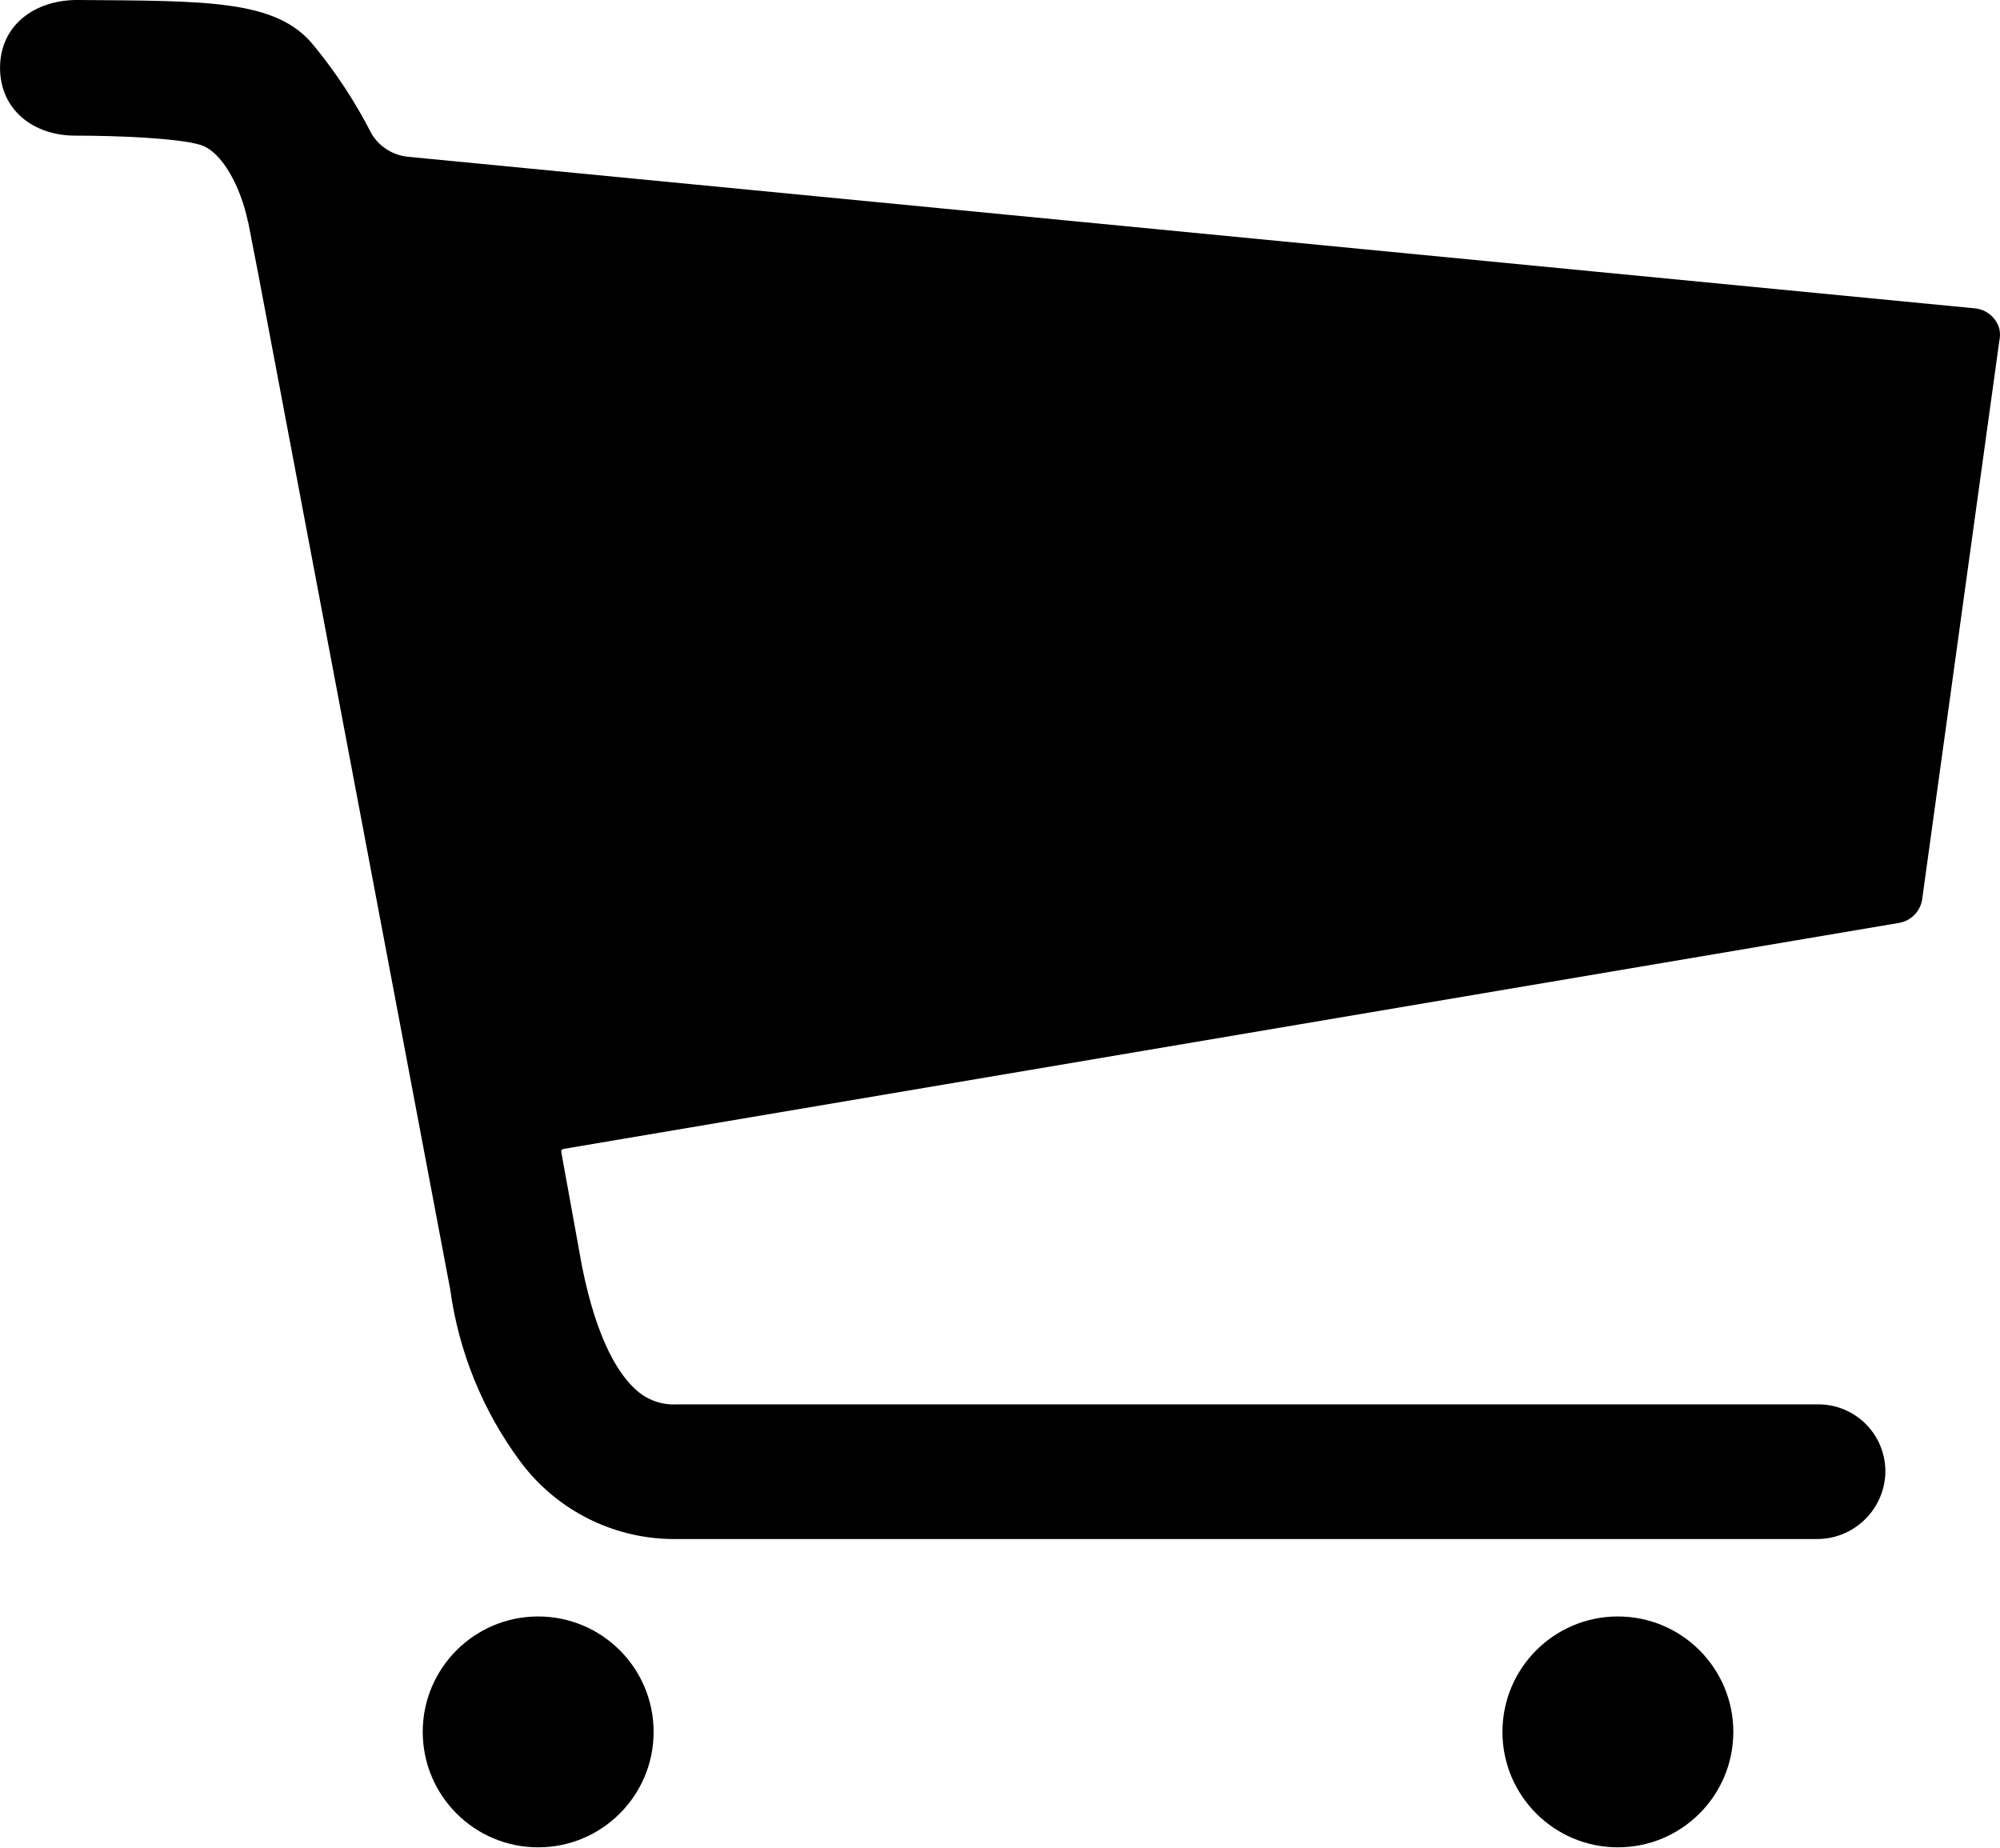
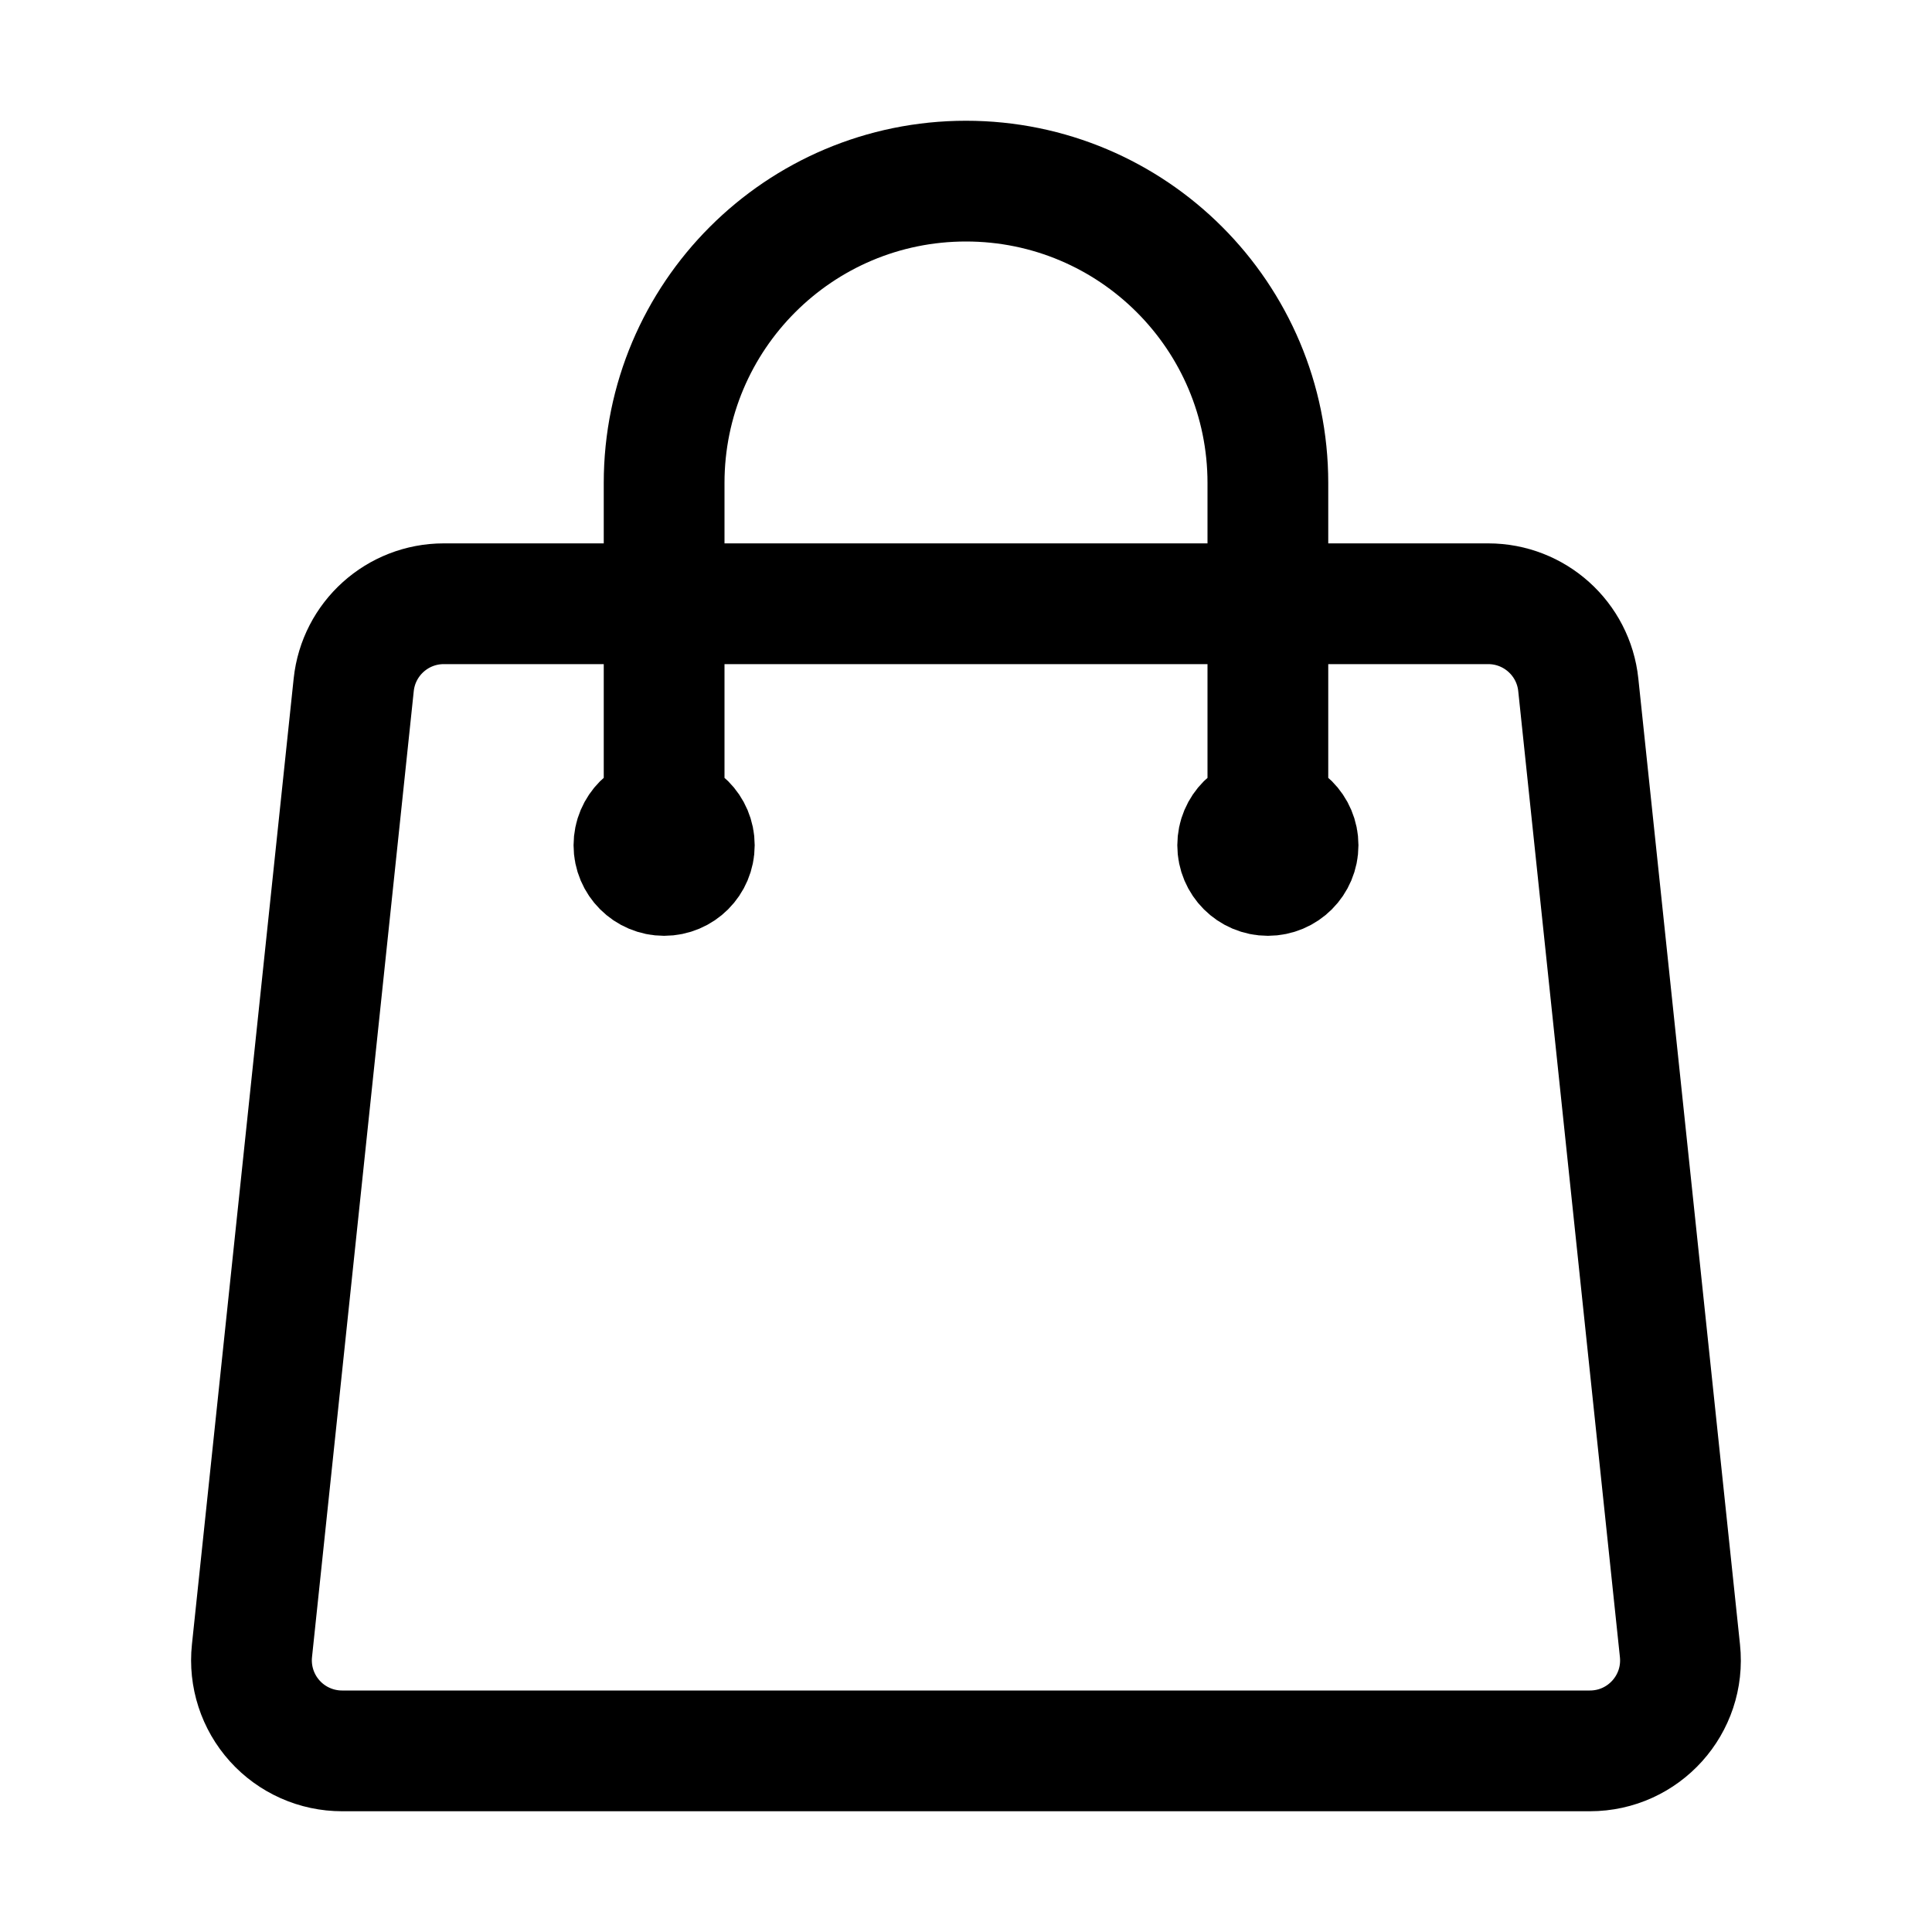
- <svg xmlns="http://www.w3.org/2000/svg" id="Icon_ionic-ios-cart" data-name="Icon ionic-ios-cart" viewBox="0 0 163.386 150.913">
-   <path id="Path_1" data-name="Path 1" d="M28.422,37.555a9.43,9.43,0,1,1-9.43-9.43,9.43,9.43,0,0,1,9.43,9.43Z" transform="translate(24.973 103.929)" fill="currentColor" />
-   <path id="Path_2" data-name="Path 2" d="M44.207,37.555a9.43,9.43,0,1,1-9.43-9.43,9.43,9.43,0,0,1,9.43,9.43Z" transform="translate(97.393 103.929)" fill="currentColor" />
-   <path id="Path_3" data-name="Path 3" d="M166.709,31.328a2.31,2.31,0,0,0-2.043-1.65L36.7,17.3a3.939,3.939,0,0,1-2.947-1.847A40.008,40.008,0,0,0,28.96,8.147C25.934,4.454,20.237,4.572,9.786,4.493c-3.536-.039-6.4,2.043-6.4,5.54,0,3.418,2.711,5.54,6.129,5.54s8.369.2,10.215.747,3.34,3.575,3.89,6.208a.144.144,0,0,0,.039.118c.079.471.786,4.008.786,4.047l15.716,83.137a30.555,30.555,0,0,0,5.7,14.026,15.679,15.679,0,0,0,12.926,6.365H151.74a5.585,5.585,0,0,0,5.658-5.265,5.474,5.474,0,0,0-5.5-5.736H58.7a4.566,4.566,0,0,1-3.261-1.1c-1.375-1.179-3.261-3.89-4.518-10.215l-1.689-9.312a.215.215,0,0,1,.157-.236L158.5,79.891a2.3,2.3,0,0,0,1.925-2.043l6.286-45.5A2.241,2.241,0,0,0,166.709,31.328Z" transform="translate(-3.382 -4.493)" fill="currentColor" />
+ <svg xmlns="http://www.w3.org/2000/svg" fill="none" viewBox="0 0 24 24" stroke-width="1.5" stroke="currentColor" class="w-6 h-6">
+   <path stroke-linecap="round" stroke-linejoin="round" d="M15.75 10.5V6a3.75 3.75 0 10-7.5 0v4.5m11.356-1.993l1.263 12c.07.665-.45 1.243-1.119 1.243H4.25a1.125 1.125 0 01-1.12-1.243l1.264-12A1.125 1.125 0 015.513 7.5h12.974c.576 0 1.059.435 1.119 1.007zM8.625 10.5a.375.375 0 11-.75 0 .375.375 0 01.75 0zm7.5 0a.375.375 0 11-.75 0 .375.375 0 01.75 0z" />
</svg>
